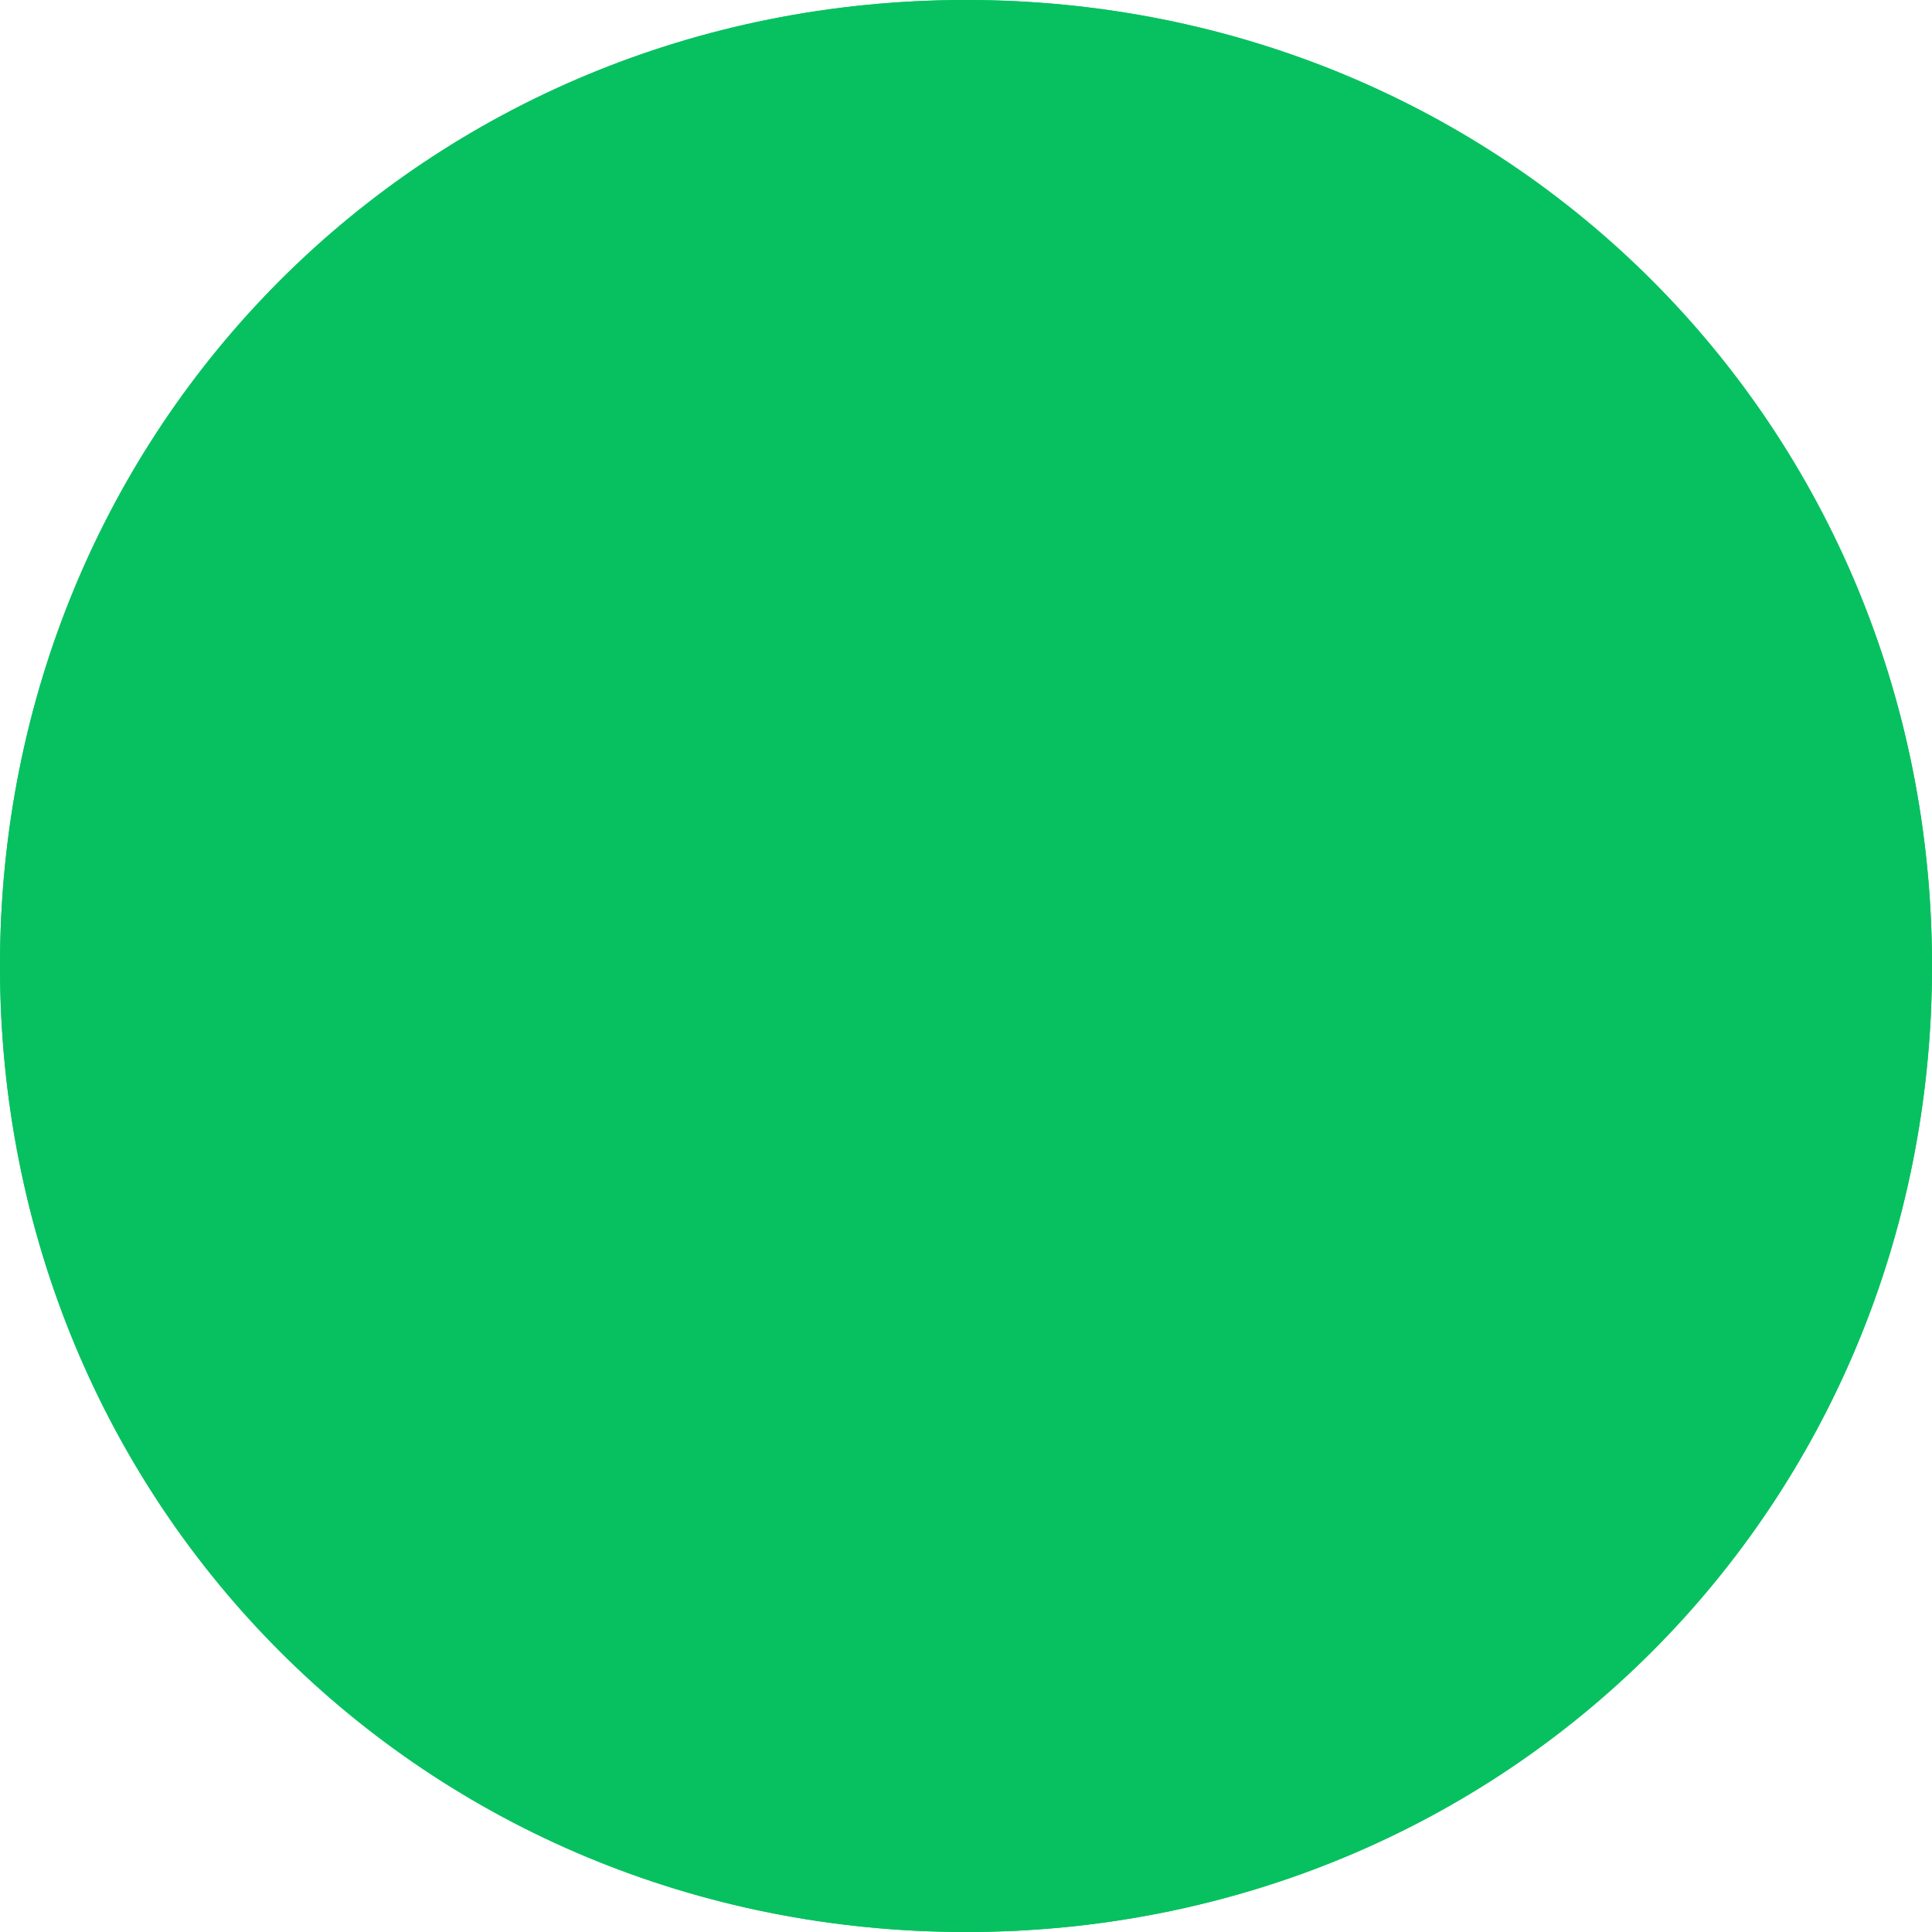
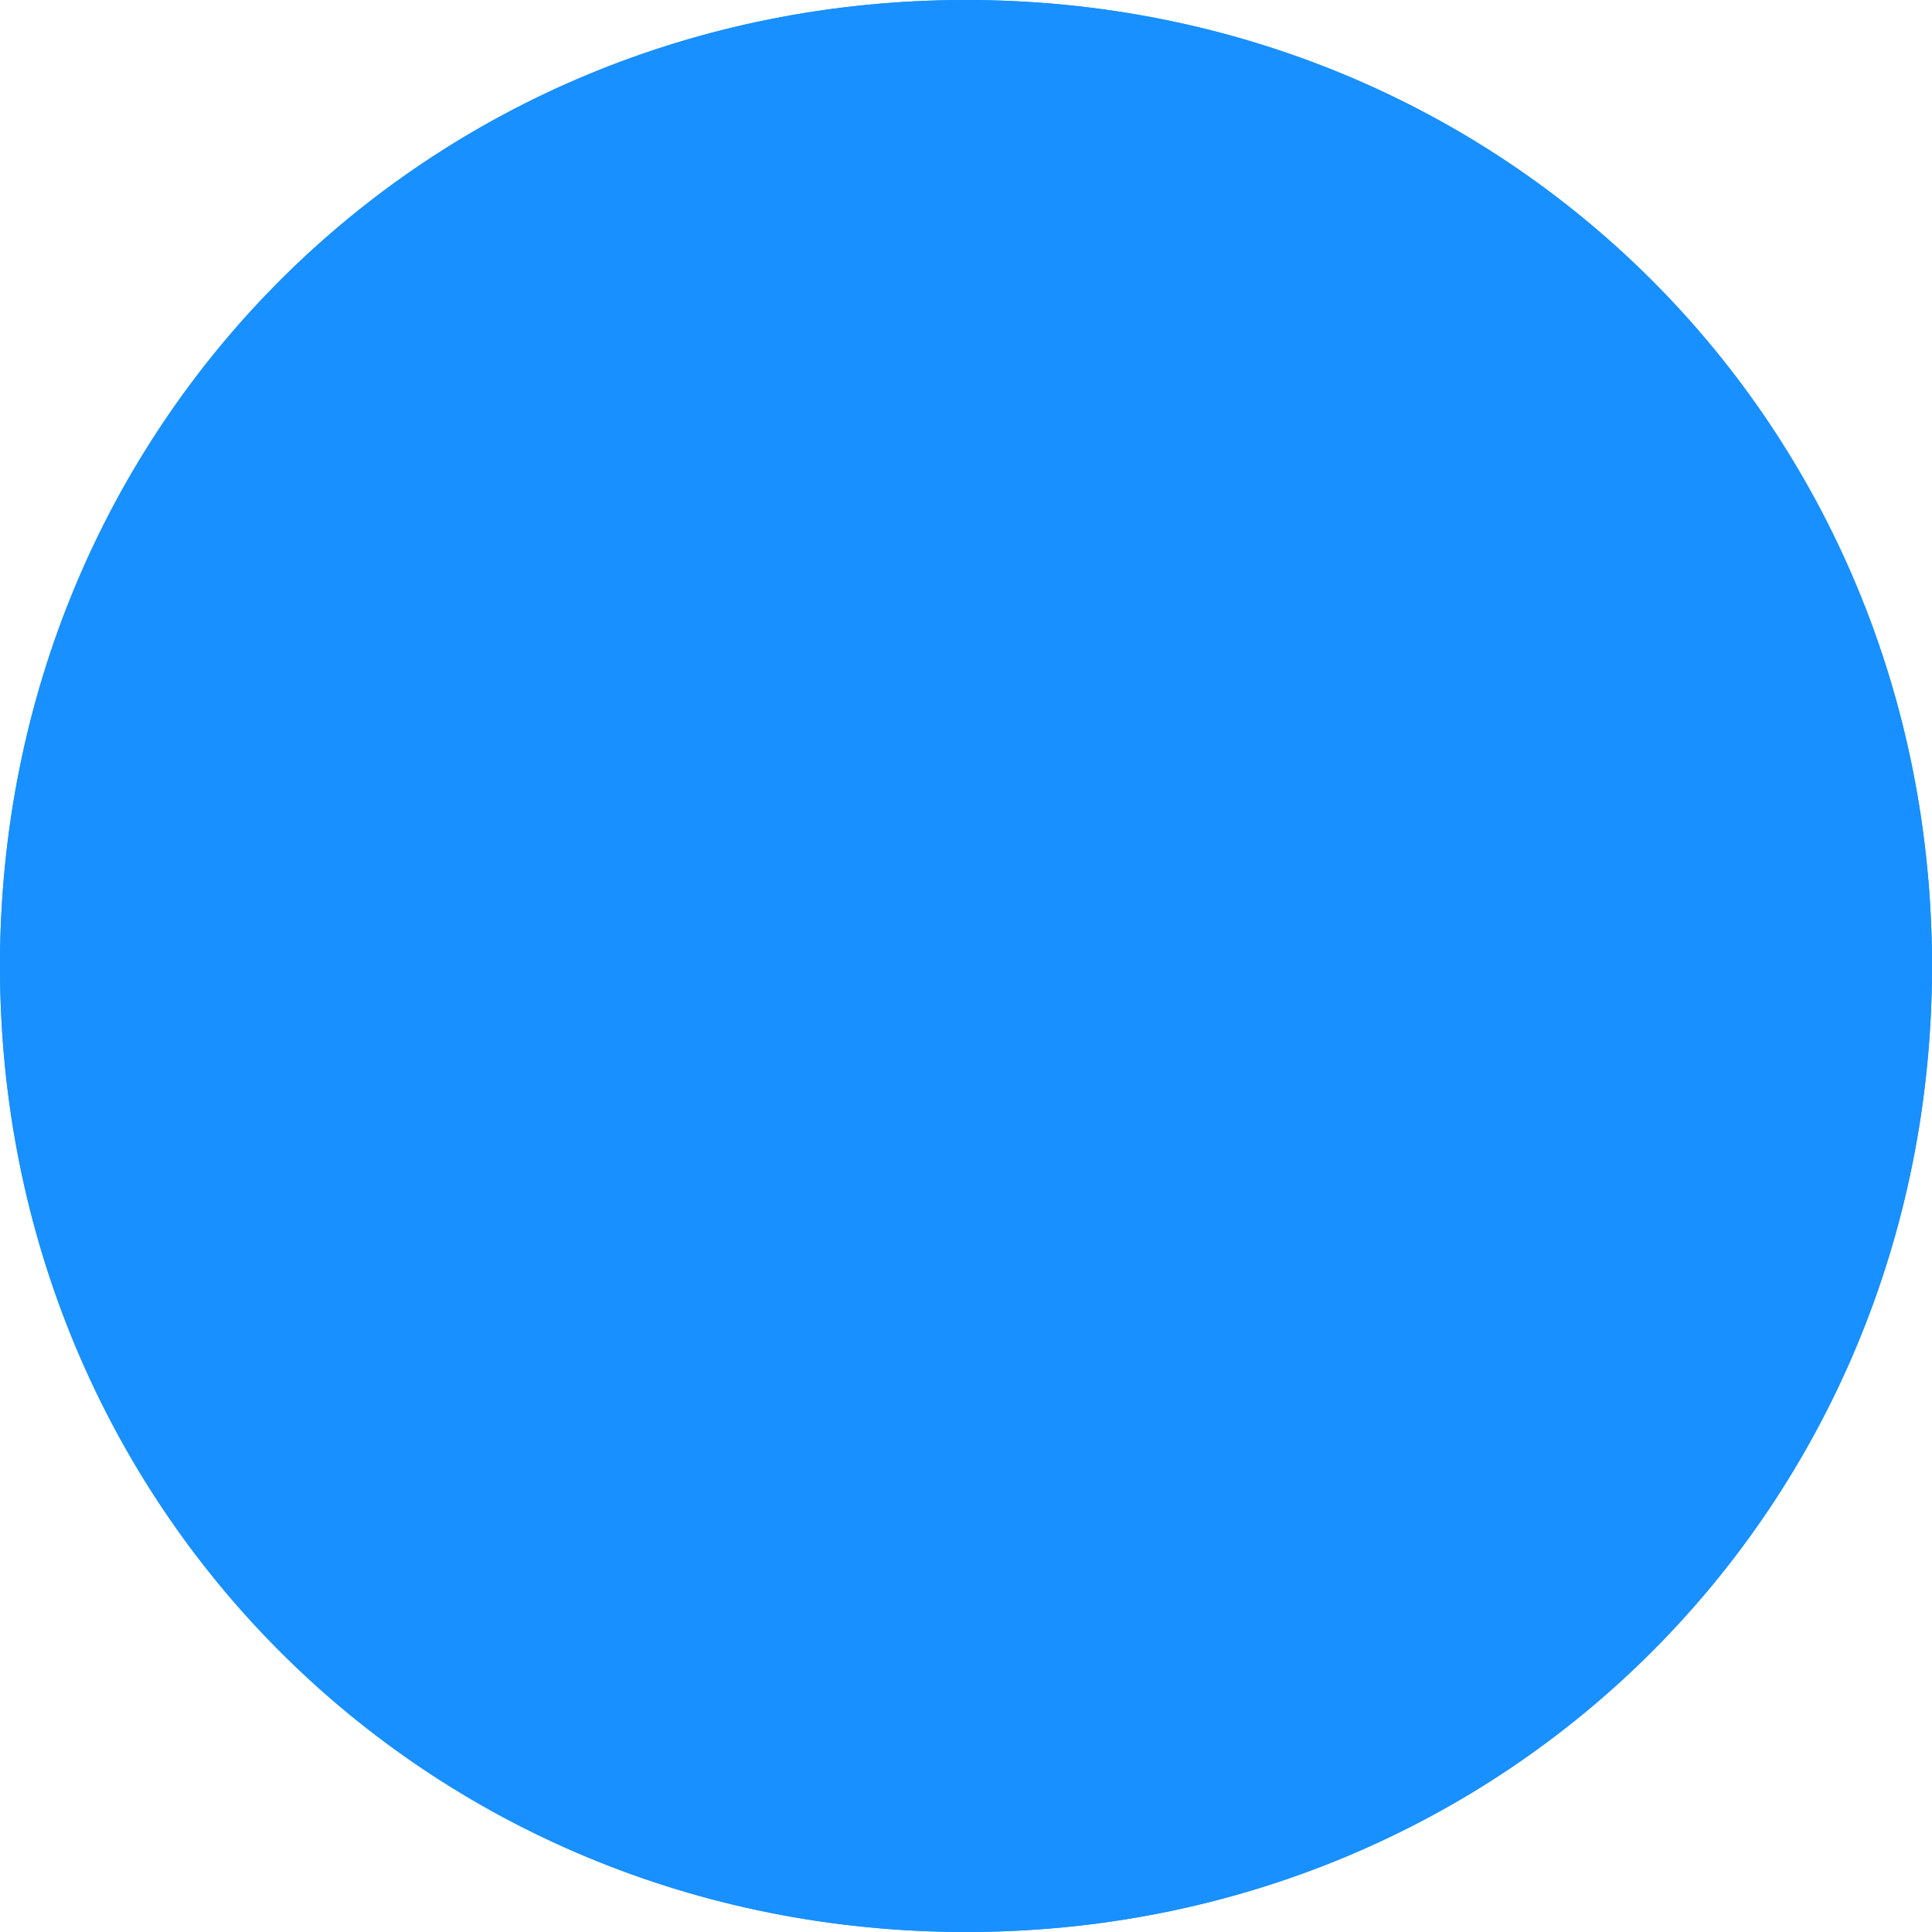
- <svg xmlns="http://www.w3.org/2000/svg" version="1.1" width="6px" height="6px">
-   <g transform="matrix(1 0 0 1 -4 -3 )">
-     <path d="M 7 3  C 8.68 3  10 4.32  10 6  C 10 7.68  8.68 9  7 9  C 5.32 9  4 7.68  4 6  C 4 4.32  5.32 3  7 3  Z " fill-rule="nonzero" fill="#07c160" stroke="none" />
-     <path d="M 7 3.5  C 8.4 3.5  9.5 4.6  9.5 6  C 9.5 7.4  8.4 8.5  7 8.5  C 5.6 8.5  4.5 7.4  4.5 6  C 4.5 4.6  5.6 3.5  7 3.5  Z " stroke-width="1" stroke="#07c160" fill="none" />
+ <svg xmlns="http://www.w3.org/2000/svg" version="1.1" width="10px" height="10px">
+   <g transform="matrix(1 0 0 1 -1 -1 )">
+     <path d="M 6 1  C 8.8 1  11 3.2  11 6  C 11 8.8  8.8 11  6 11  C 3.2 11  1 8.8  1 6  C 1 3.2  3.2 1  6 1  Z " fill-rule="nonzero" fill="#1890ff" stroke="none" />
+     <path d="M 6 1.5  C 8.52 1.5  10.5 3.48  10.5 6  C 10.5 8.52  8.52 10.5  6 10.5  C 3.48 10.5  1.5 8.52  1.5 6  C 1.5 3.48  3.48 1.5  6 1.5  Z " stroke-width="1" stroke="#1890ff" fill="none" />
  </g>
</svg>
